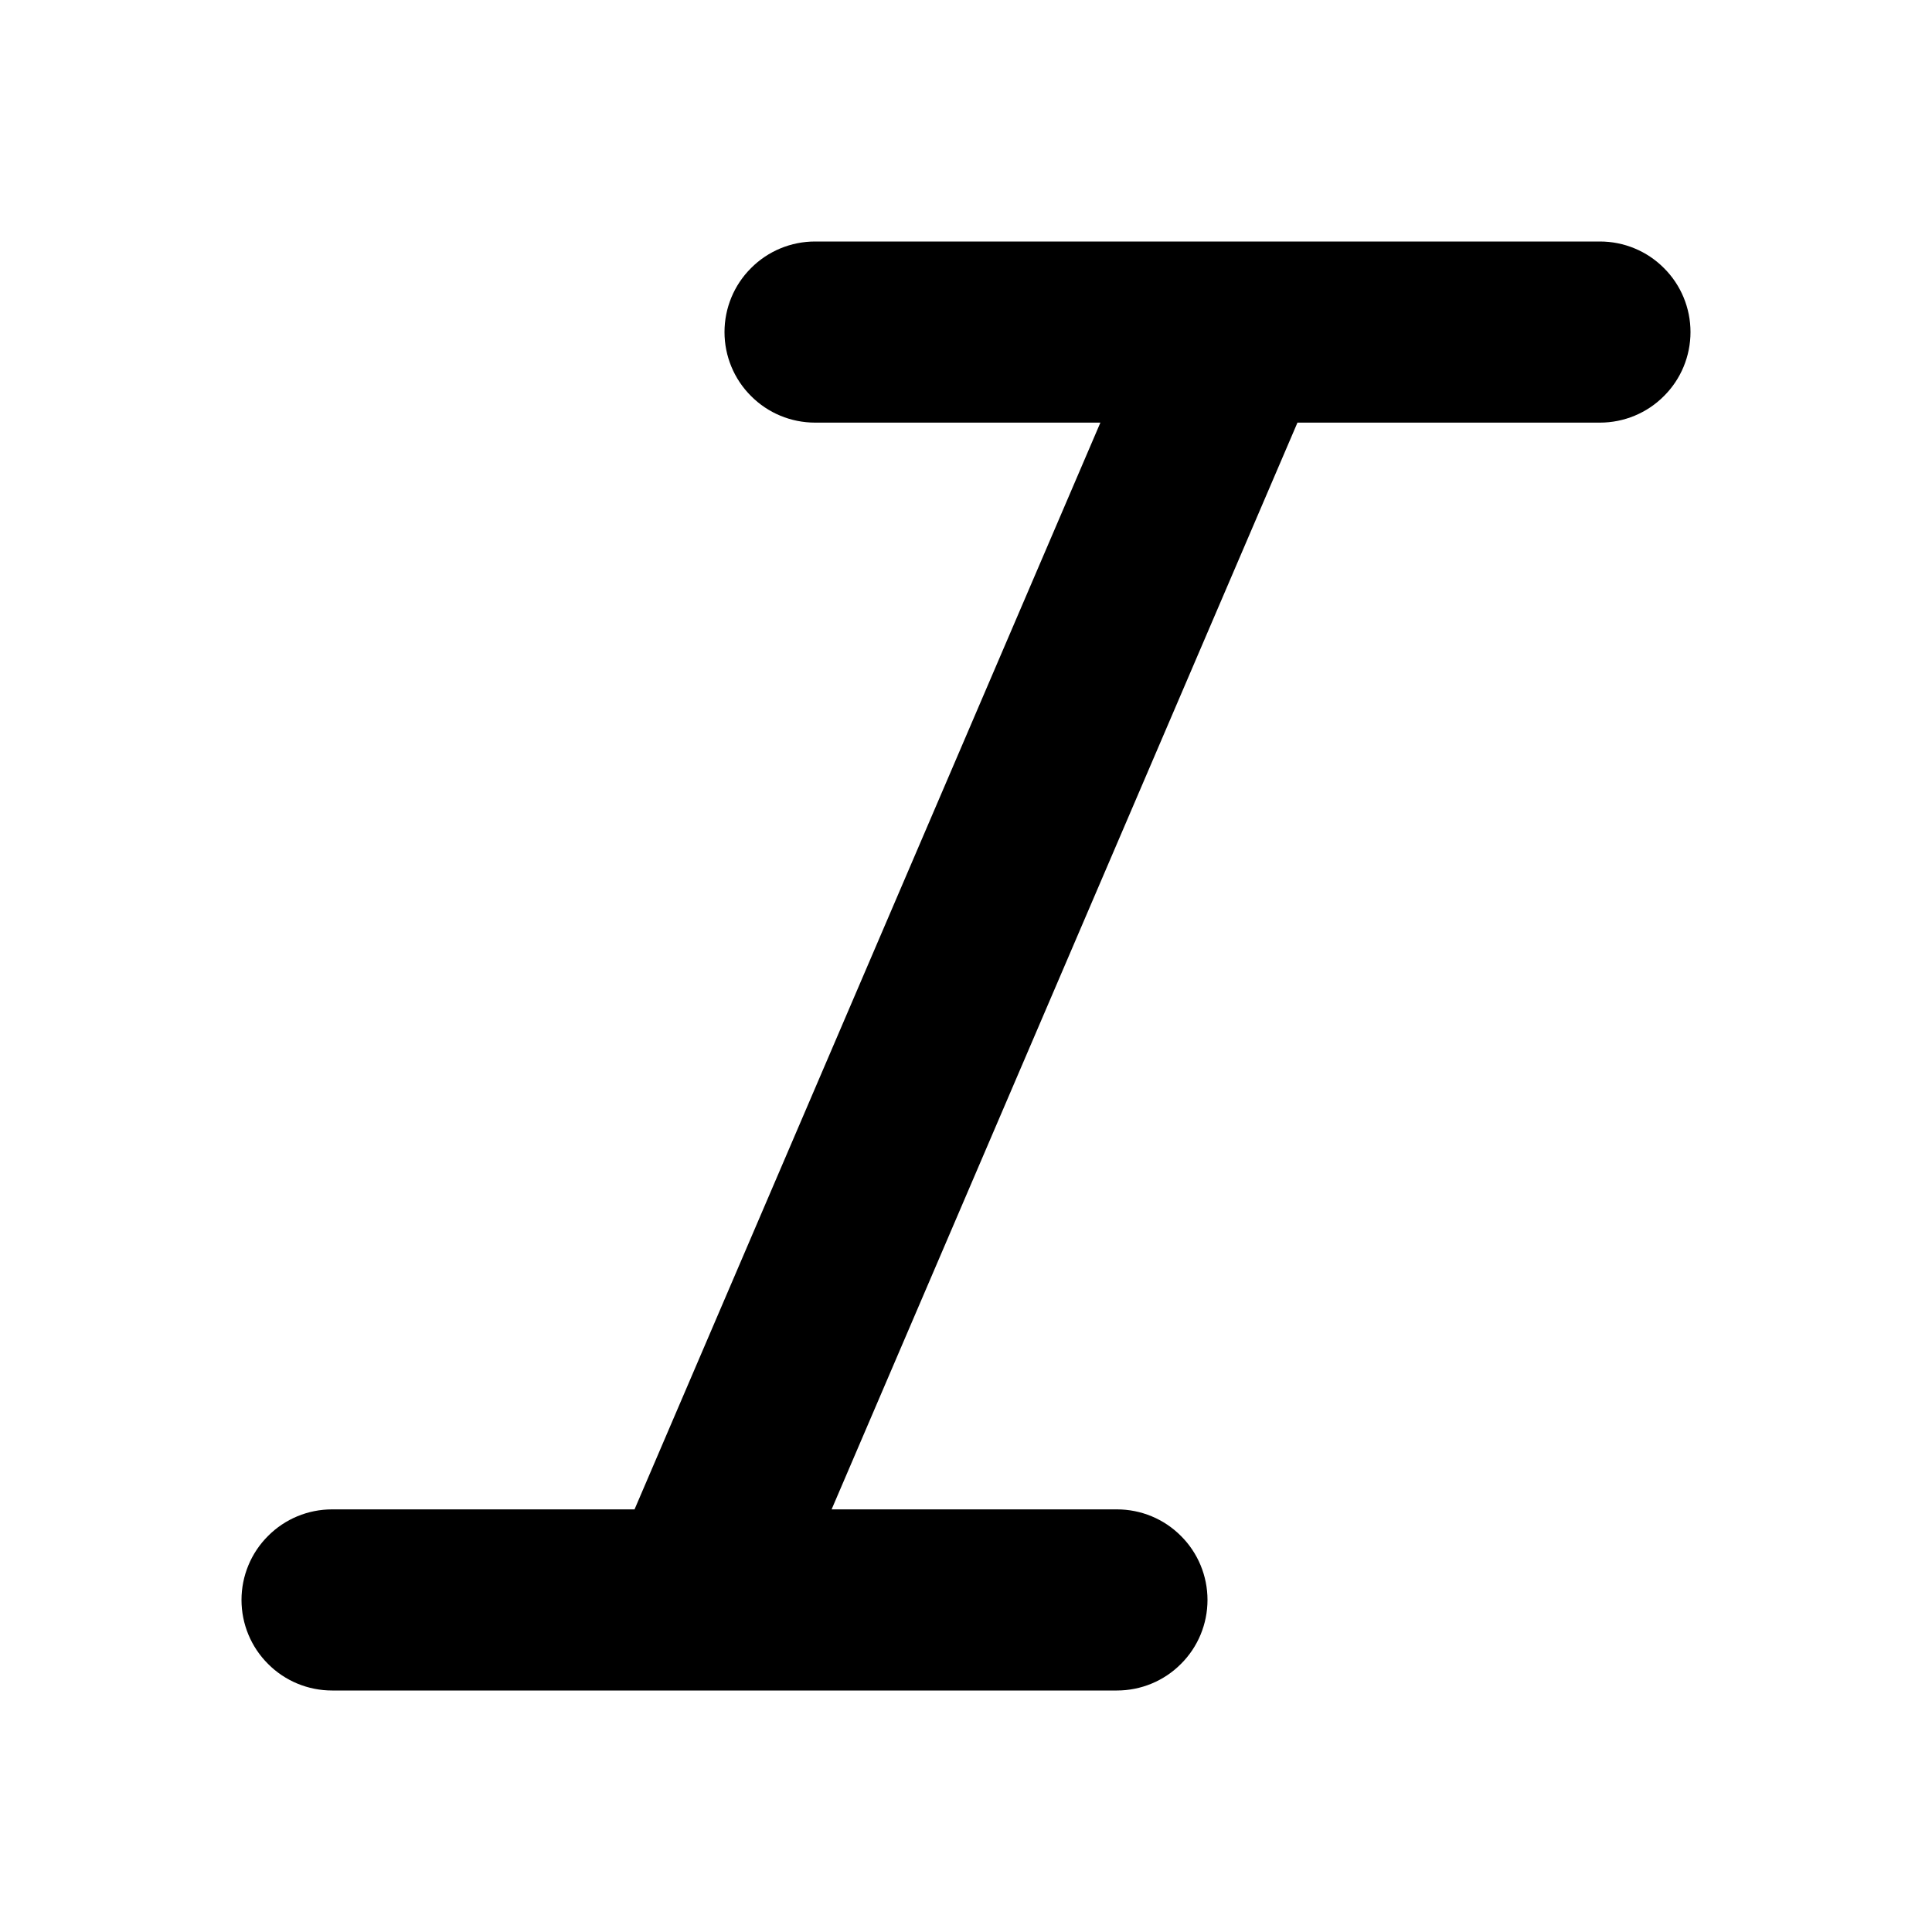
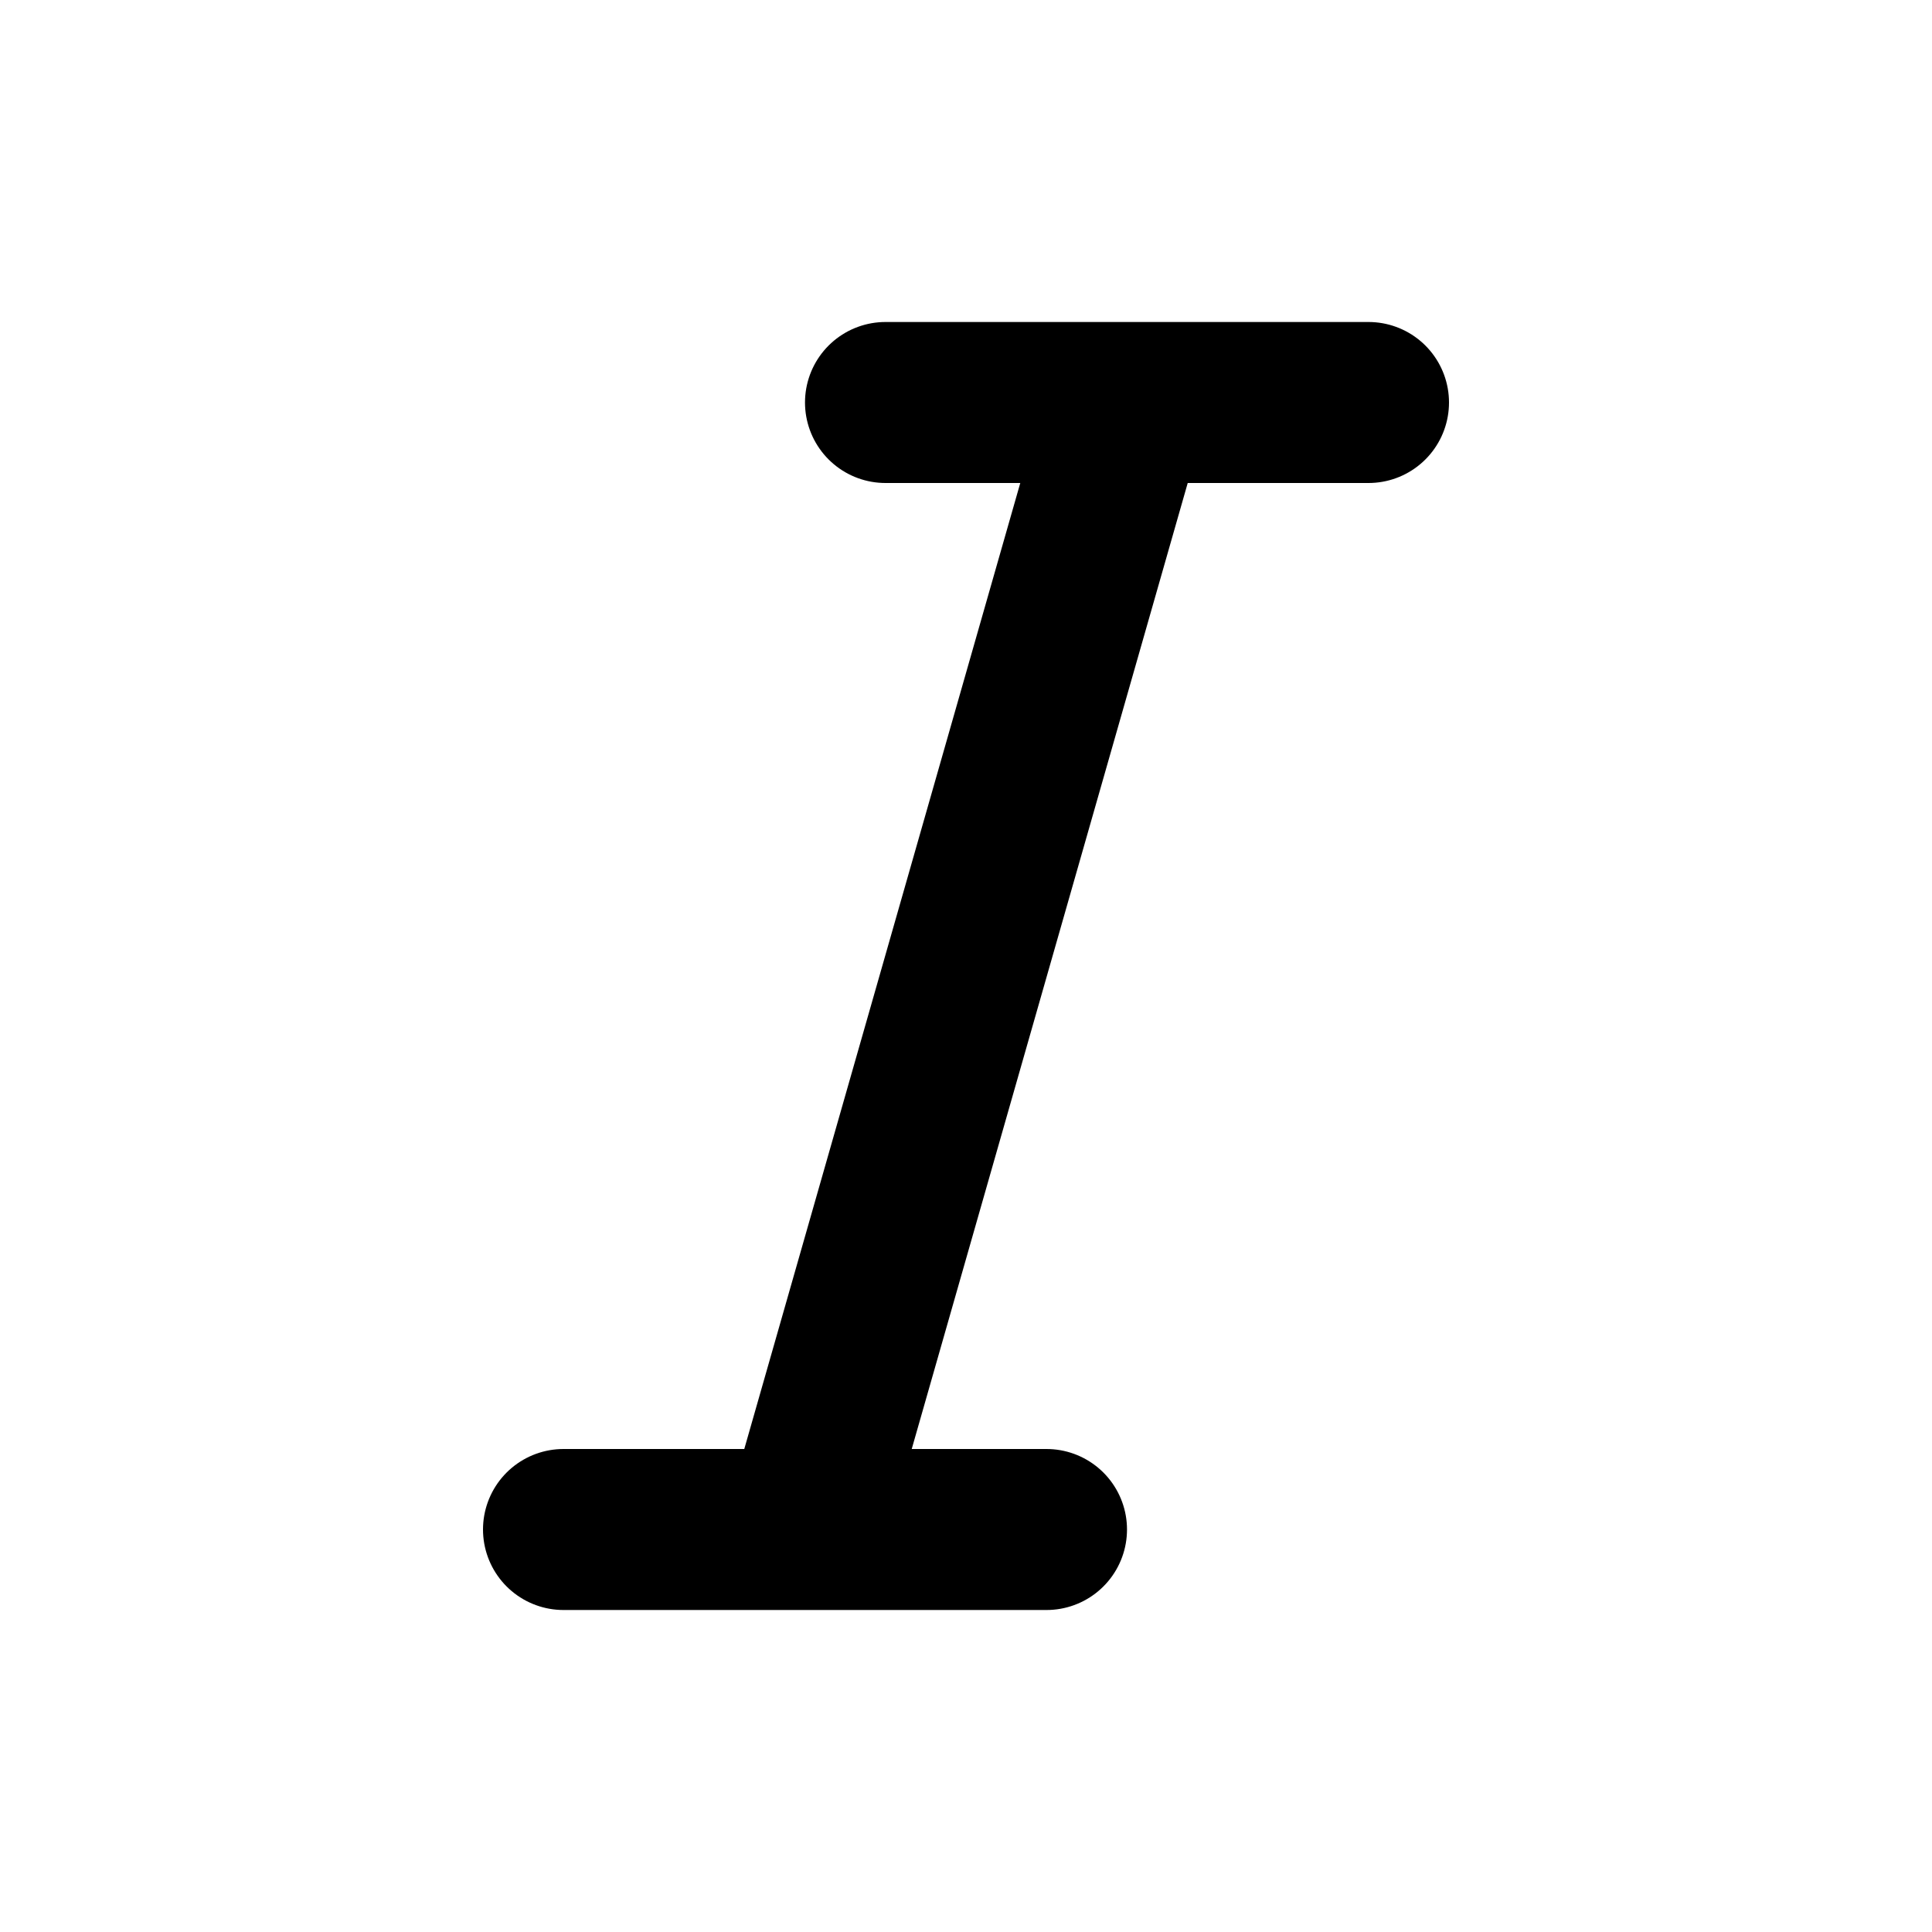
- <svg xmlns="http://www.w3.org/2000/svg" width="16" height="16" viewBox="0 0 16 16" fill="none">
-   <path d="M6 2.75C6 2.551 6.079 2.36 6.22 2.22C6.36 2.079 6.551 2 6.75 2H13.25C13.449 2 13.64 2.079 13.78 2.22C13.921 2.36 14 2.551 14 2.75C14 2.949 13.921 3.14 13.78 3.28C13.64 3.421 13.449 3.5 13.25 3.5H10.745L6.887 12.5H9.25C9.449 12.5 9.64 12.579 9.78 12.72C9.921 12.86 10 13.051 10 13.25C10 13.449 9.921 13.64 9.78 13.78C9.64 13.921 9.449 14 9.25 14H2.75C2.551 14 2.36 13.921 2.22 13.78C2.079 13.64 2 13.449 2 13.25C2 13.051 2.079 12.86 2.22 12.72C2.36 12.579 2.551 12.5 2.75 12.5H5.255L9.113 3.5H6.75C6.551 3.5 6.36 3.421 6.22 3.28C6.079 3.14 6 2.949 6 2.75Z" fill="black" />
+ <svg xmlns="http://www.w3.org/2000/svg" viewBox="0 0 24 24" width="24" height="24">
+   <path fill="none" stroke="currentColor" stroke-linecap="round" stroke-linejoin="round" stroke-width="2" d="M11 5h6M7 19h6m1-14l-4 14" />
</svg>
